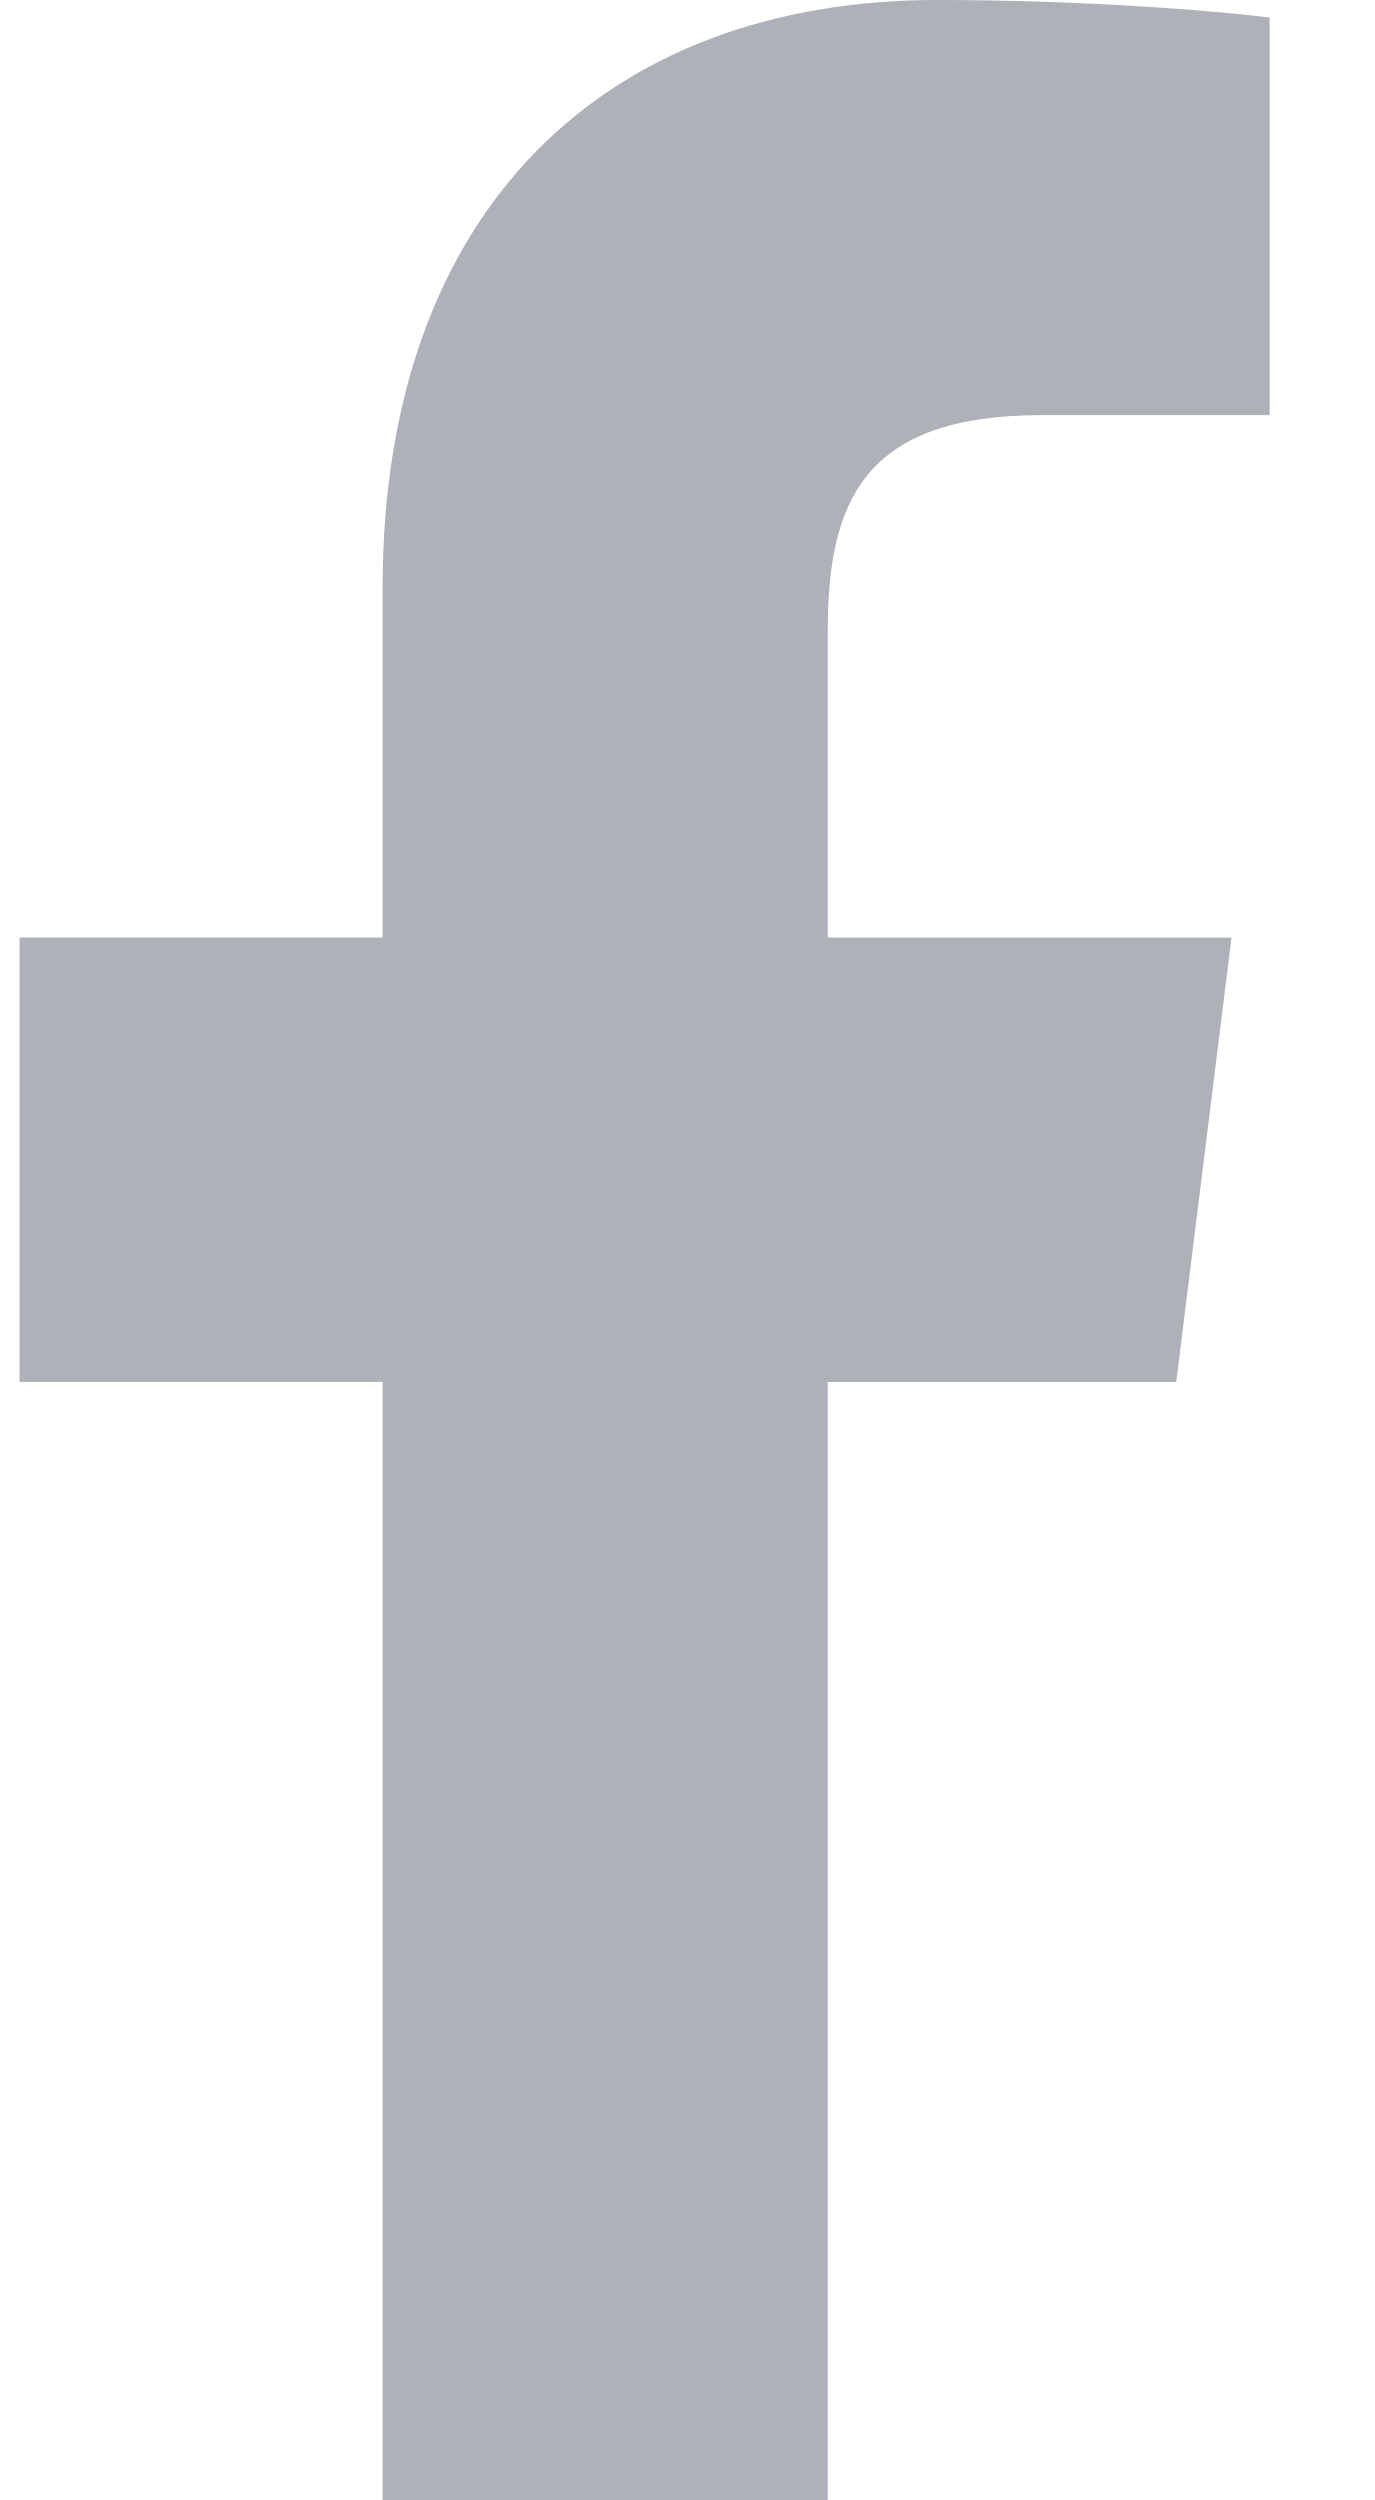
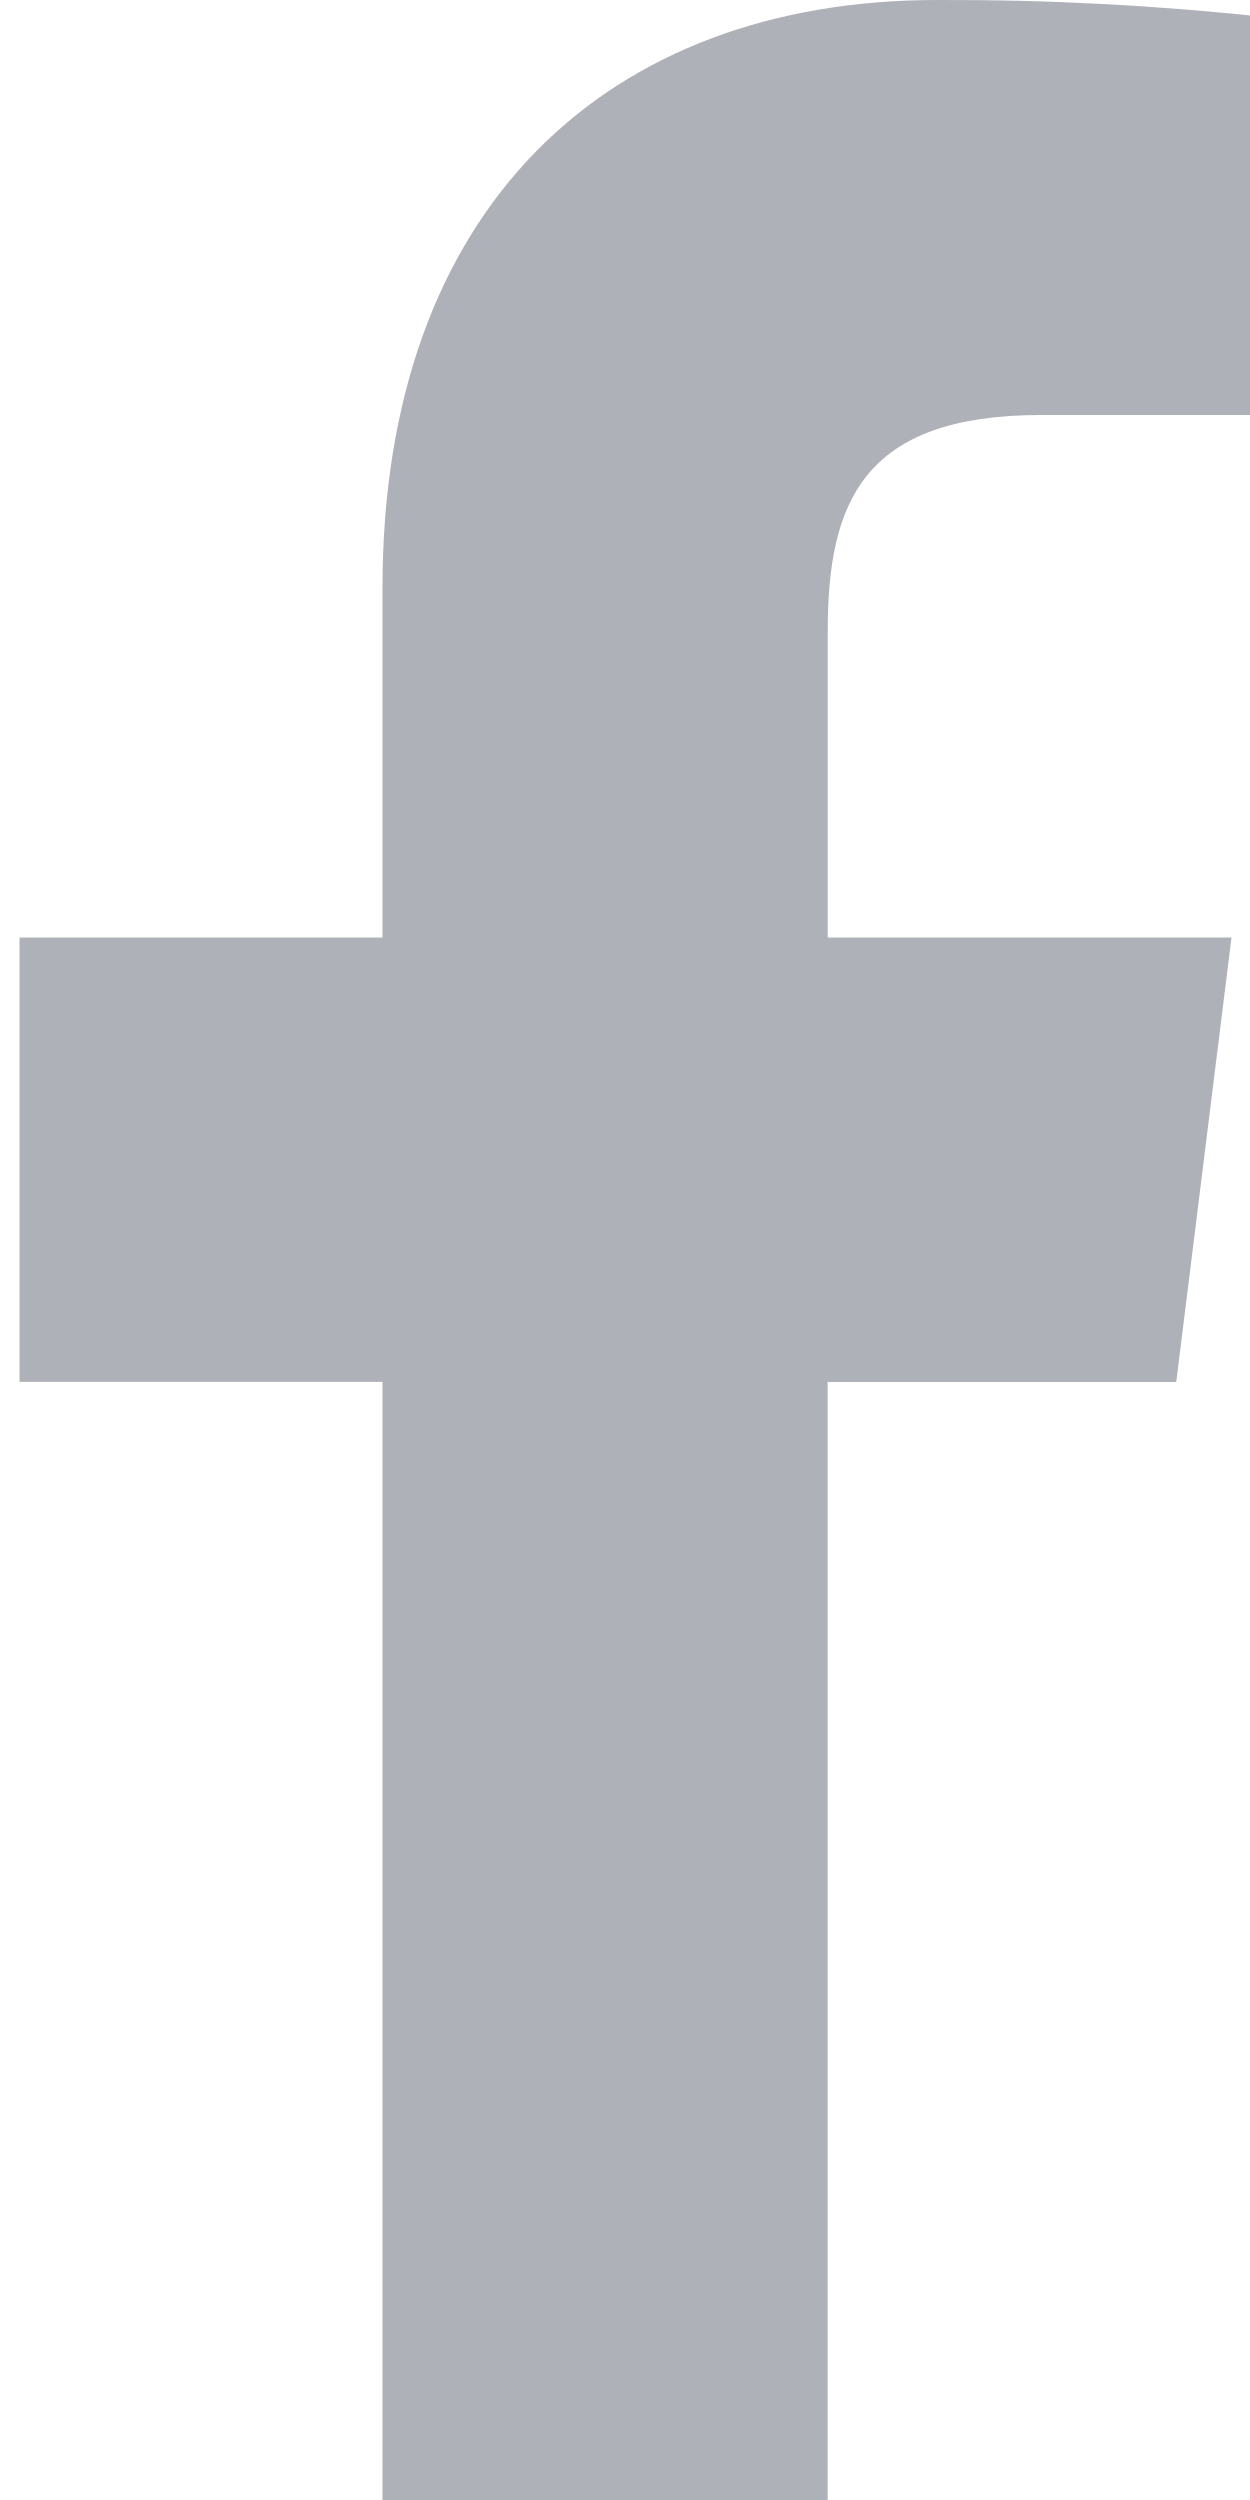
- <svg xmlns="http://www.w3.org/2000/svg" width="11" height="20" viewBox="0 0 11 20" fill="none">
-   <path d="M8.331 3.321H10.157V0.141C9.842 0.098 8.758 0 7.497 0C4.864 0 3.061 1.656 3.061 4.699V7.5H0.156V11.055H3.061V20H6.622V11.056H9.41L9.852 7.501H6.622V5.052C6.622 4.024 6.899 3.321 8.331 3.321Z" fill="#AFB1B8" />
+ <svg xmlns="http://www.w3.org/2000/svg" fill="none">
+   <path fill="#AFB1B8" d="M8.33 3.32h1.827V.14A23.578 23.578 0 0 0 7.497 0C4.864 0 3.06 1.656 3.06 4.7v2.8H.156v3.555H3.06V20h3.561v-8.944H9.41L9.852 7.5h-3.23V5.05c0-1.027.277-1.73 1.709-1.73Z" />
</svg>
